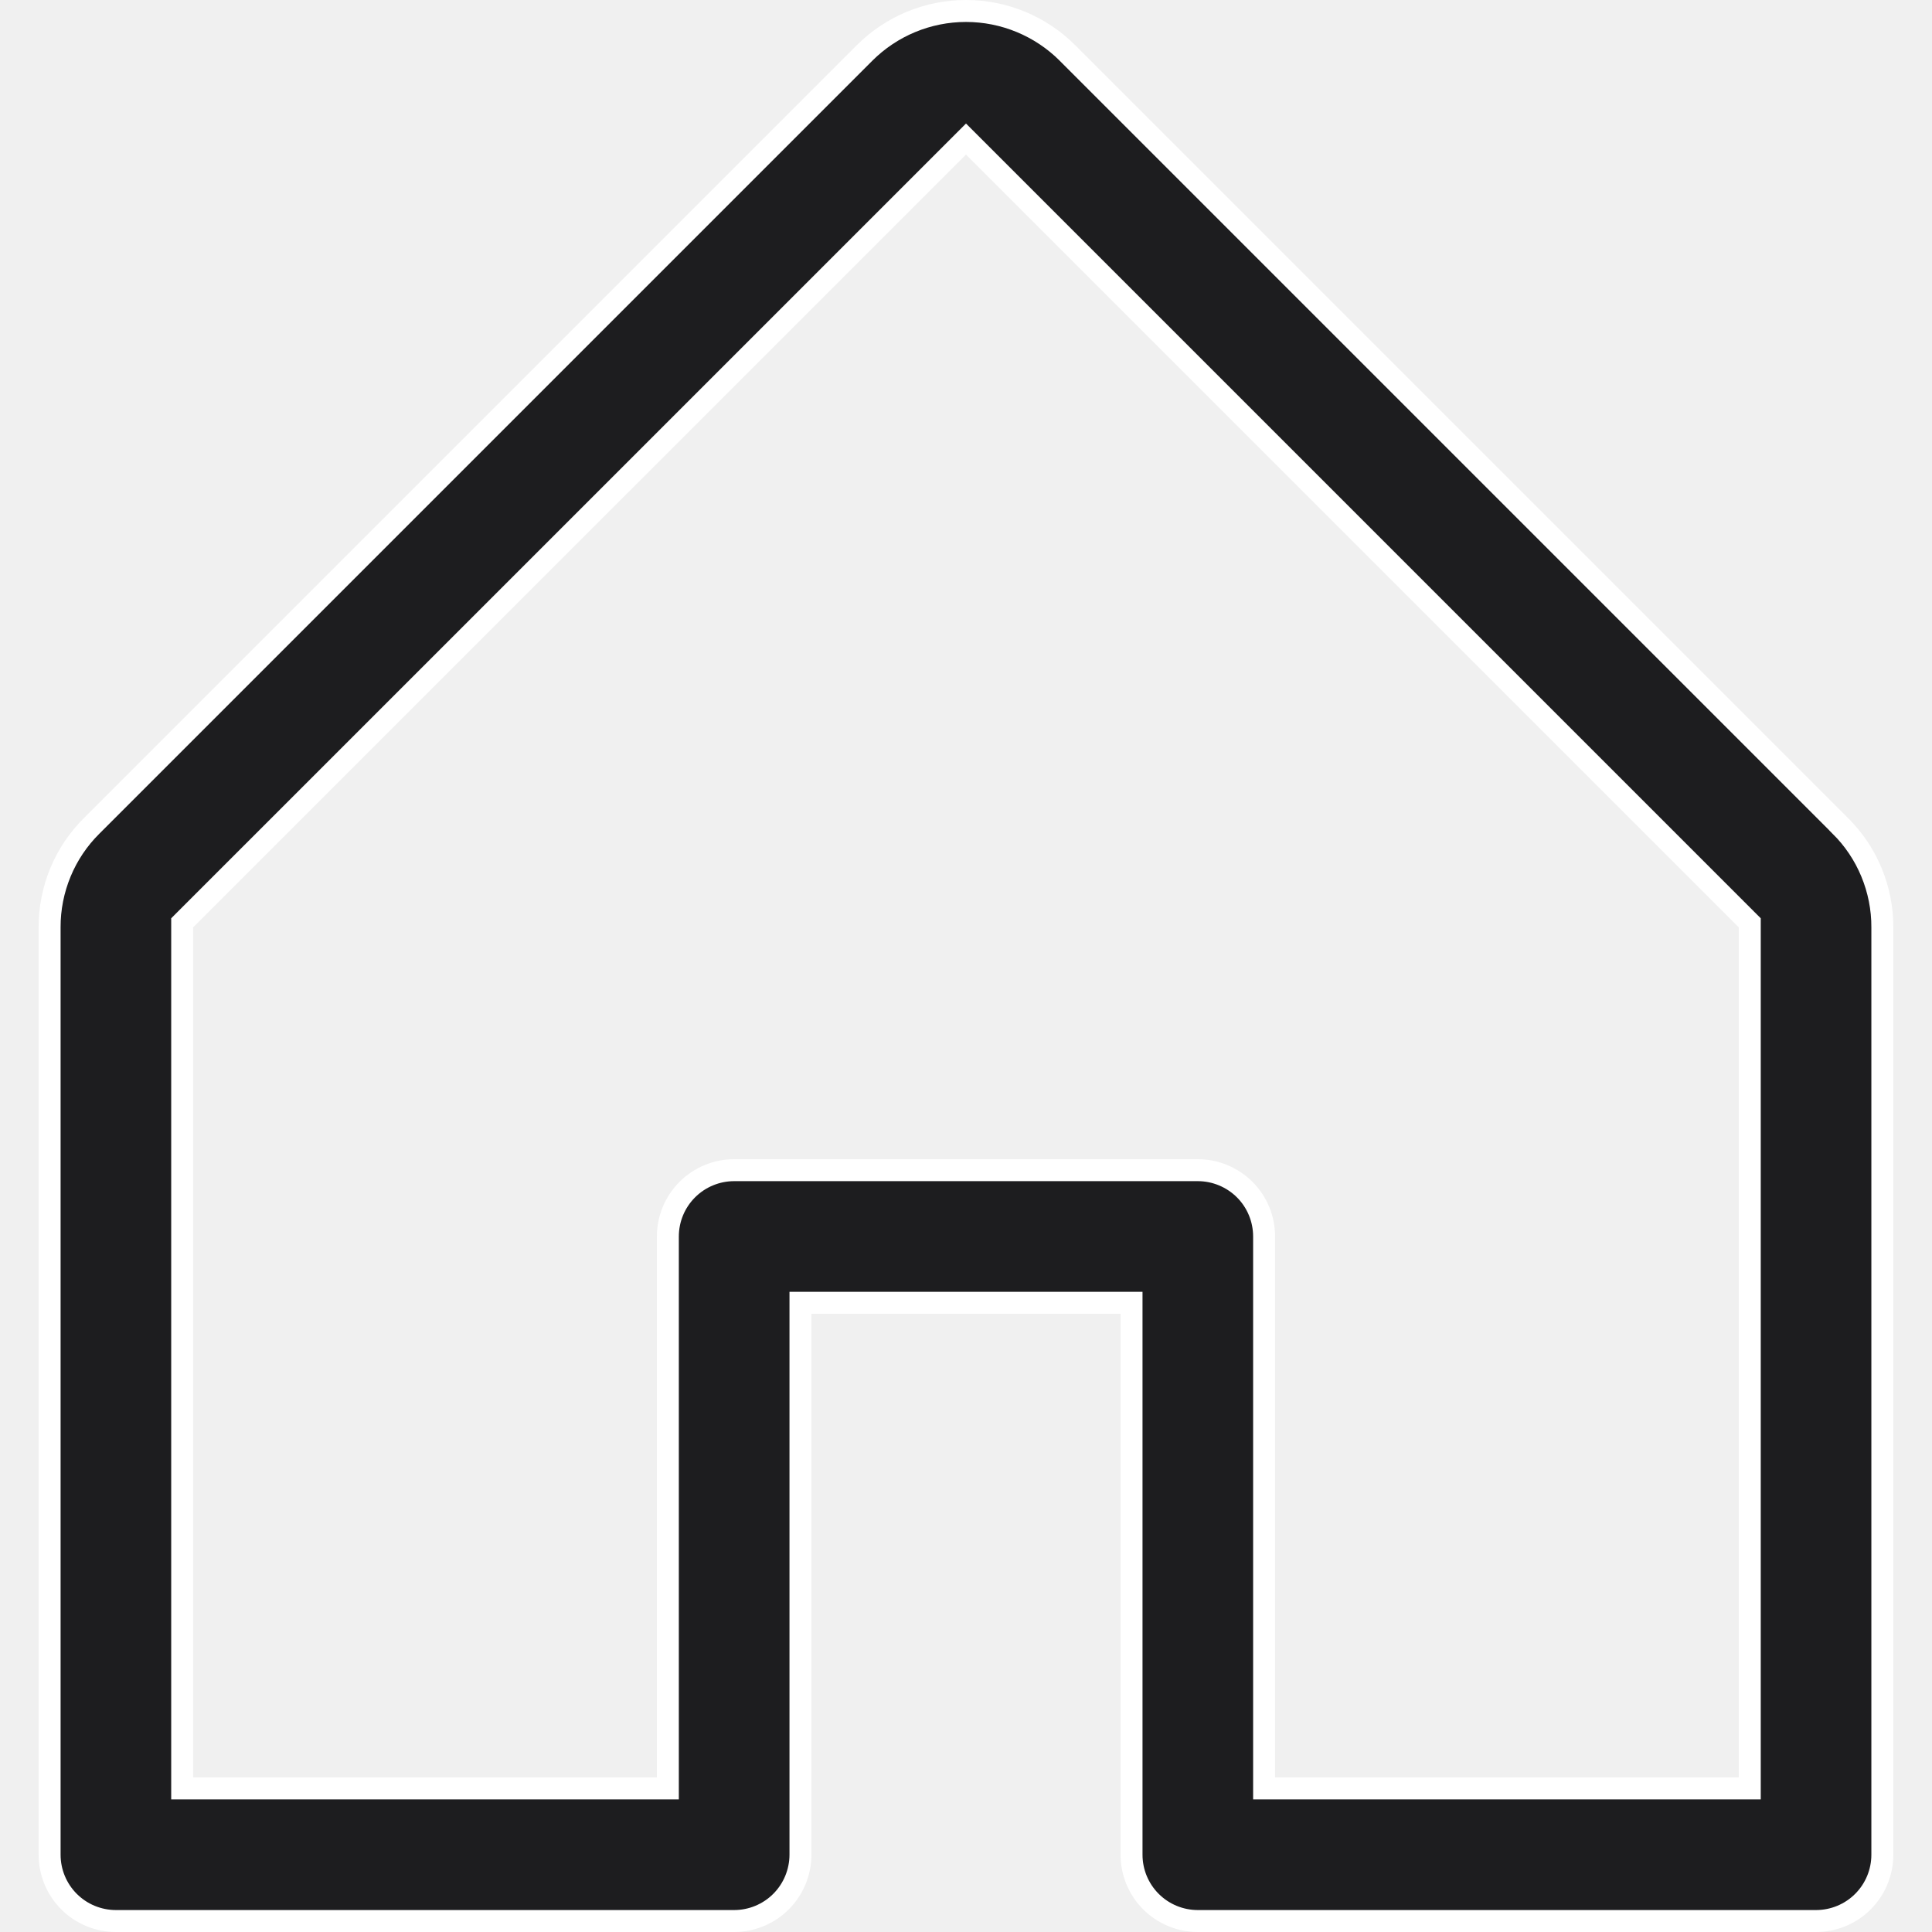
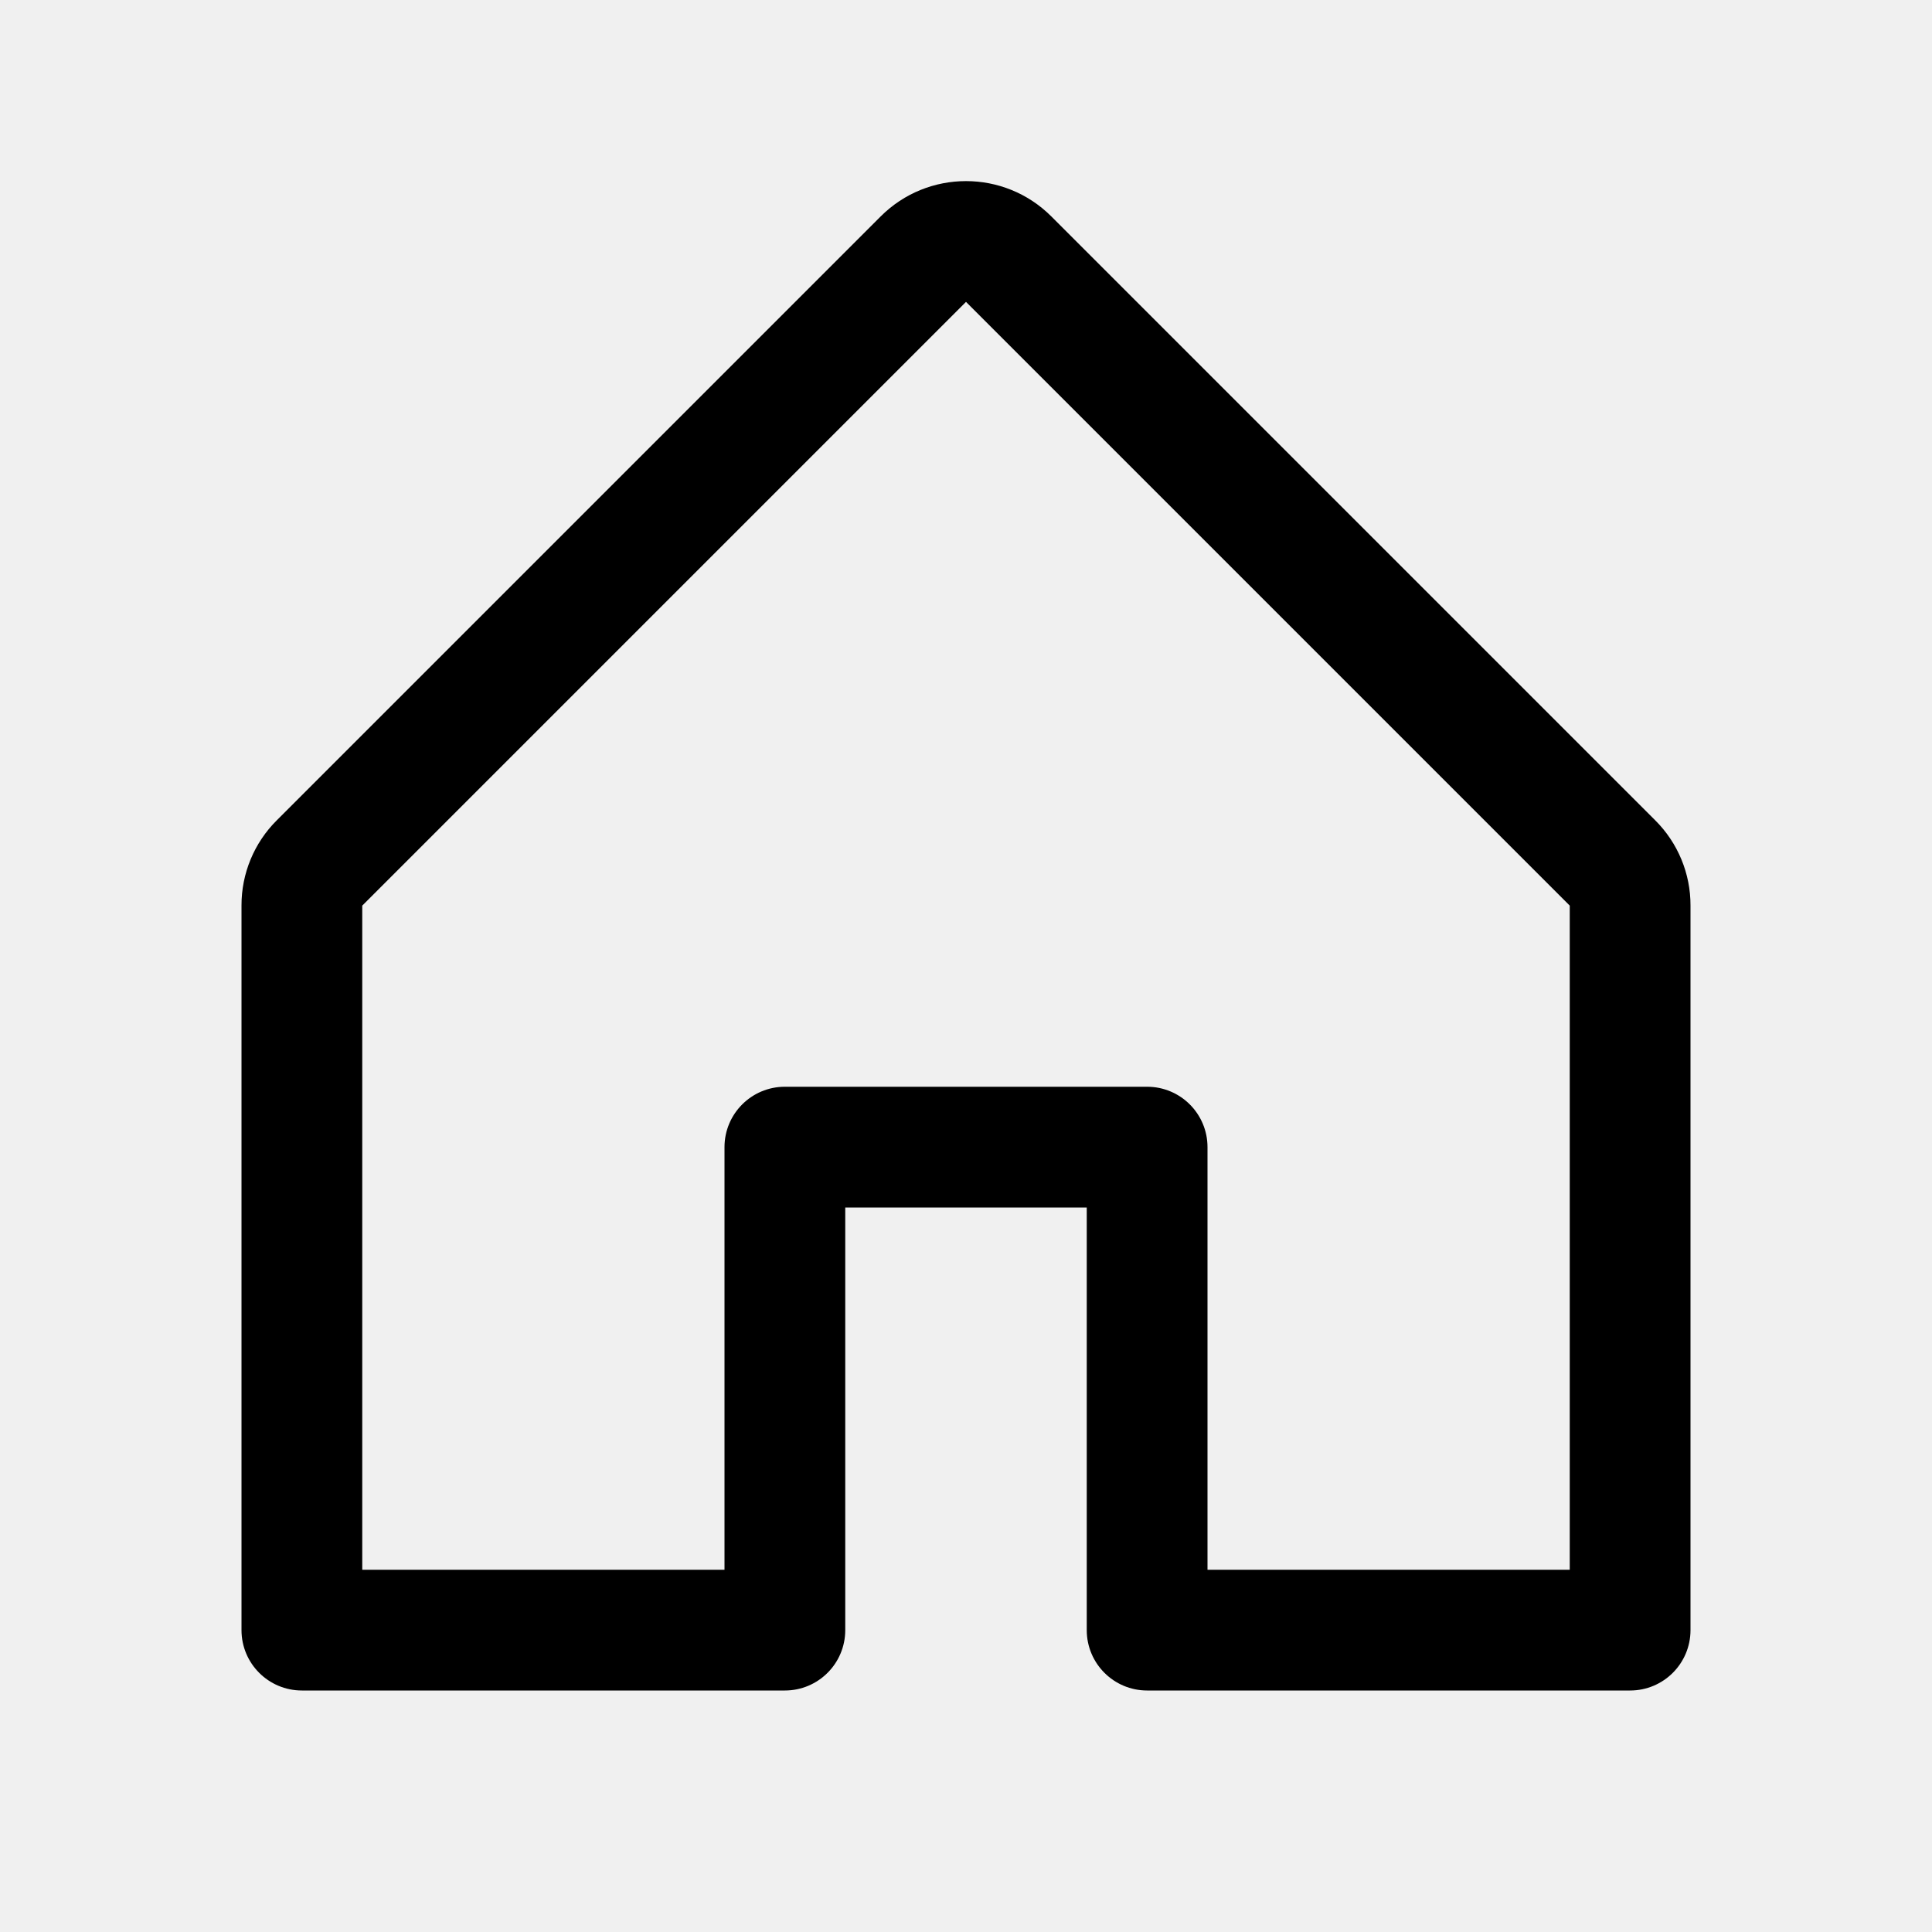
- <svg xmlns="http://www.w3.org/2000/svg" width="44" height="44" viewBox="0 0 44 44" fill="none">
-   <path d="M1.13 21.119C1.128 20.69 1.213 20.264 1.377 19.867C1.541 19.47 1.783 19.11 2.088 18.808L19.689 1.207C20.302 0.594 21.133 0.25 22 0.25C22.866 0.25 23.698 0.594 24.311 1.206V1.207L41.911 18.807V18.808C42.216 19.11 42.458 19.47 42.622 19.867C42.786 20.264 42.871 20.69 42.869 21.119V42.24C42.869 42.641 42.71 43.025 42.427 43.308C42.144 43.591 41.76 43.75 41.359 43.75H27.279C26.879 43.75 26.495 43.591 26.212 43.308C25.929 43.025 25.77 42.641 25.77 42.24V29.67H18.23V42.24C18.229 42.641 18.07 43.025 17.787 43.308C17.504 43.591 17.12 43.75 16.72 43.75H2.64C2.239 43.75 1.855 43.591 1.572 43.308C1.289 43.025 1.13 42.641 1.13 42.24V21.119ZM39.85 21.017L22 3.167L21.823 3.344L4.223 20.943L4.149 21.017V40.73H15.21V28.16C15.21 27.76 15.369 27.376 15.652 27.093C15.935 26.81 16.319 26.65 16.72 26.65H27.279C27.68 26.65 28.064 26.81 28.348 27.093C28.631 27.376 28.789 27.76 28.789 28.16V40.73H39.85V21.017Z" fill="#1D1D1F" stroke="white" stroke-width="0.5" />
+ <svg xmlns="http://www.w3.org/2000/svg" width="32" height="32" fill="#000000" viewBox="0 0 256 256">
+   <path d="M219.31,108.68l-80-80a16,16,0,0,0-22.62,0l-80,80A15.87,15.87,0,0,0,32,120v96a8,8,0,0,0,8,8h64a8,8,0,0,0,8-8V160h32v56a8,8,0,0,0,8,8h64a8,8,0,0,0,8-8V120A15.87,15.87,0,0,0,219.31,108.68ZM208,208H160V152a8,8,0,0,0-8-8H104a8,8,0,0,0-8,8v56H48V120l80-80,80,80Z" />
</svg>
